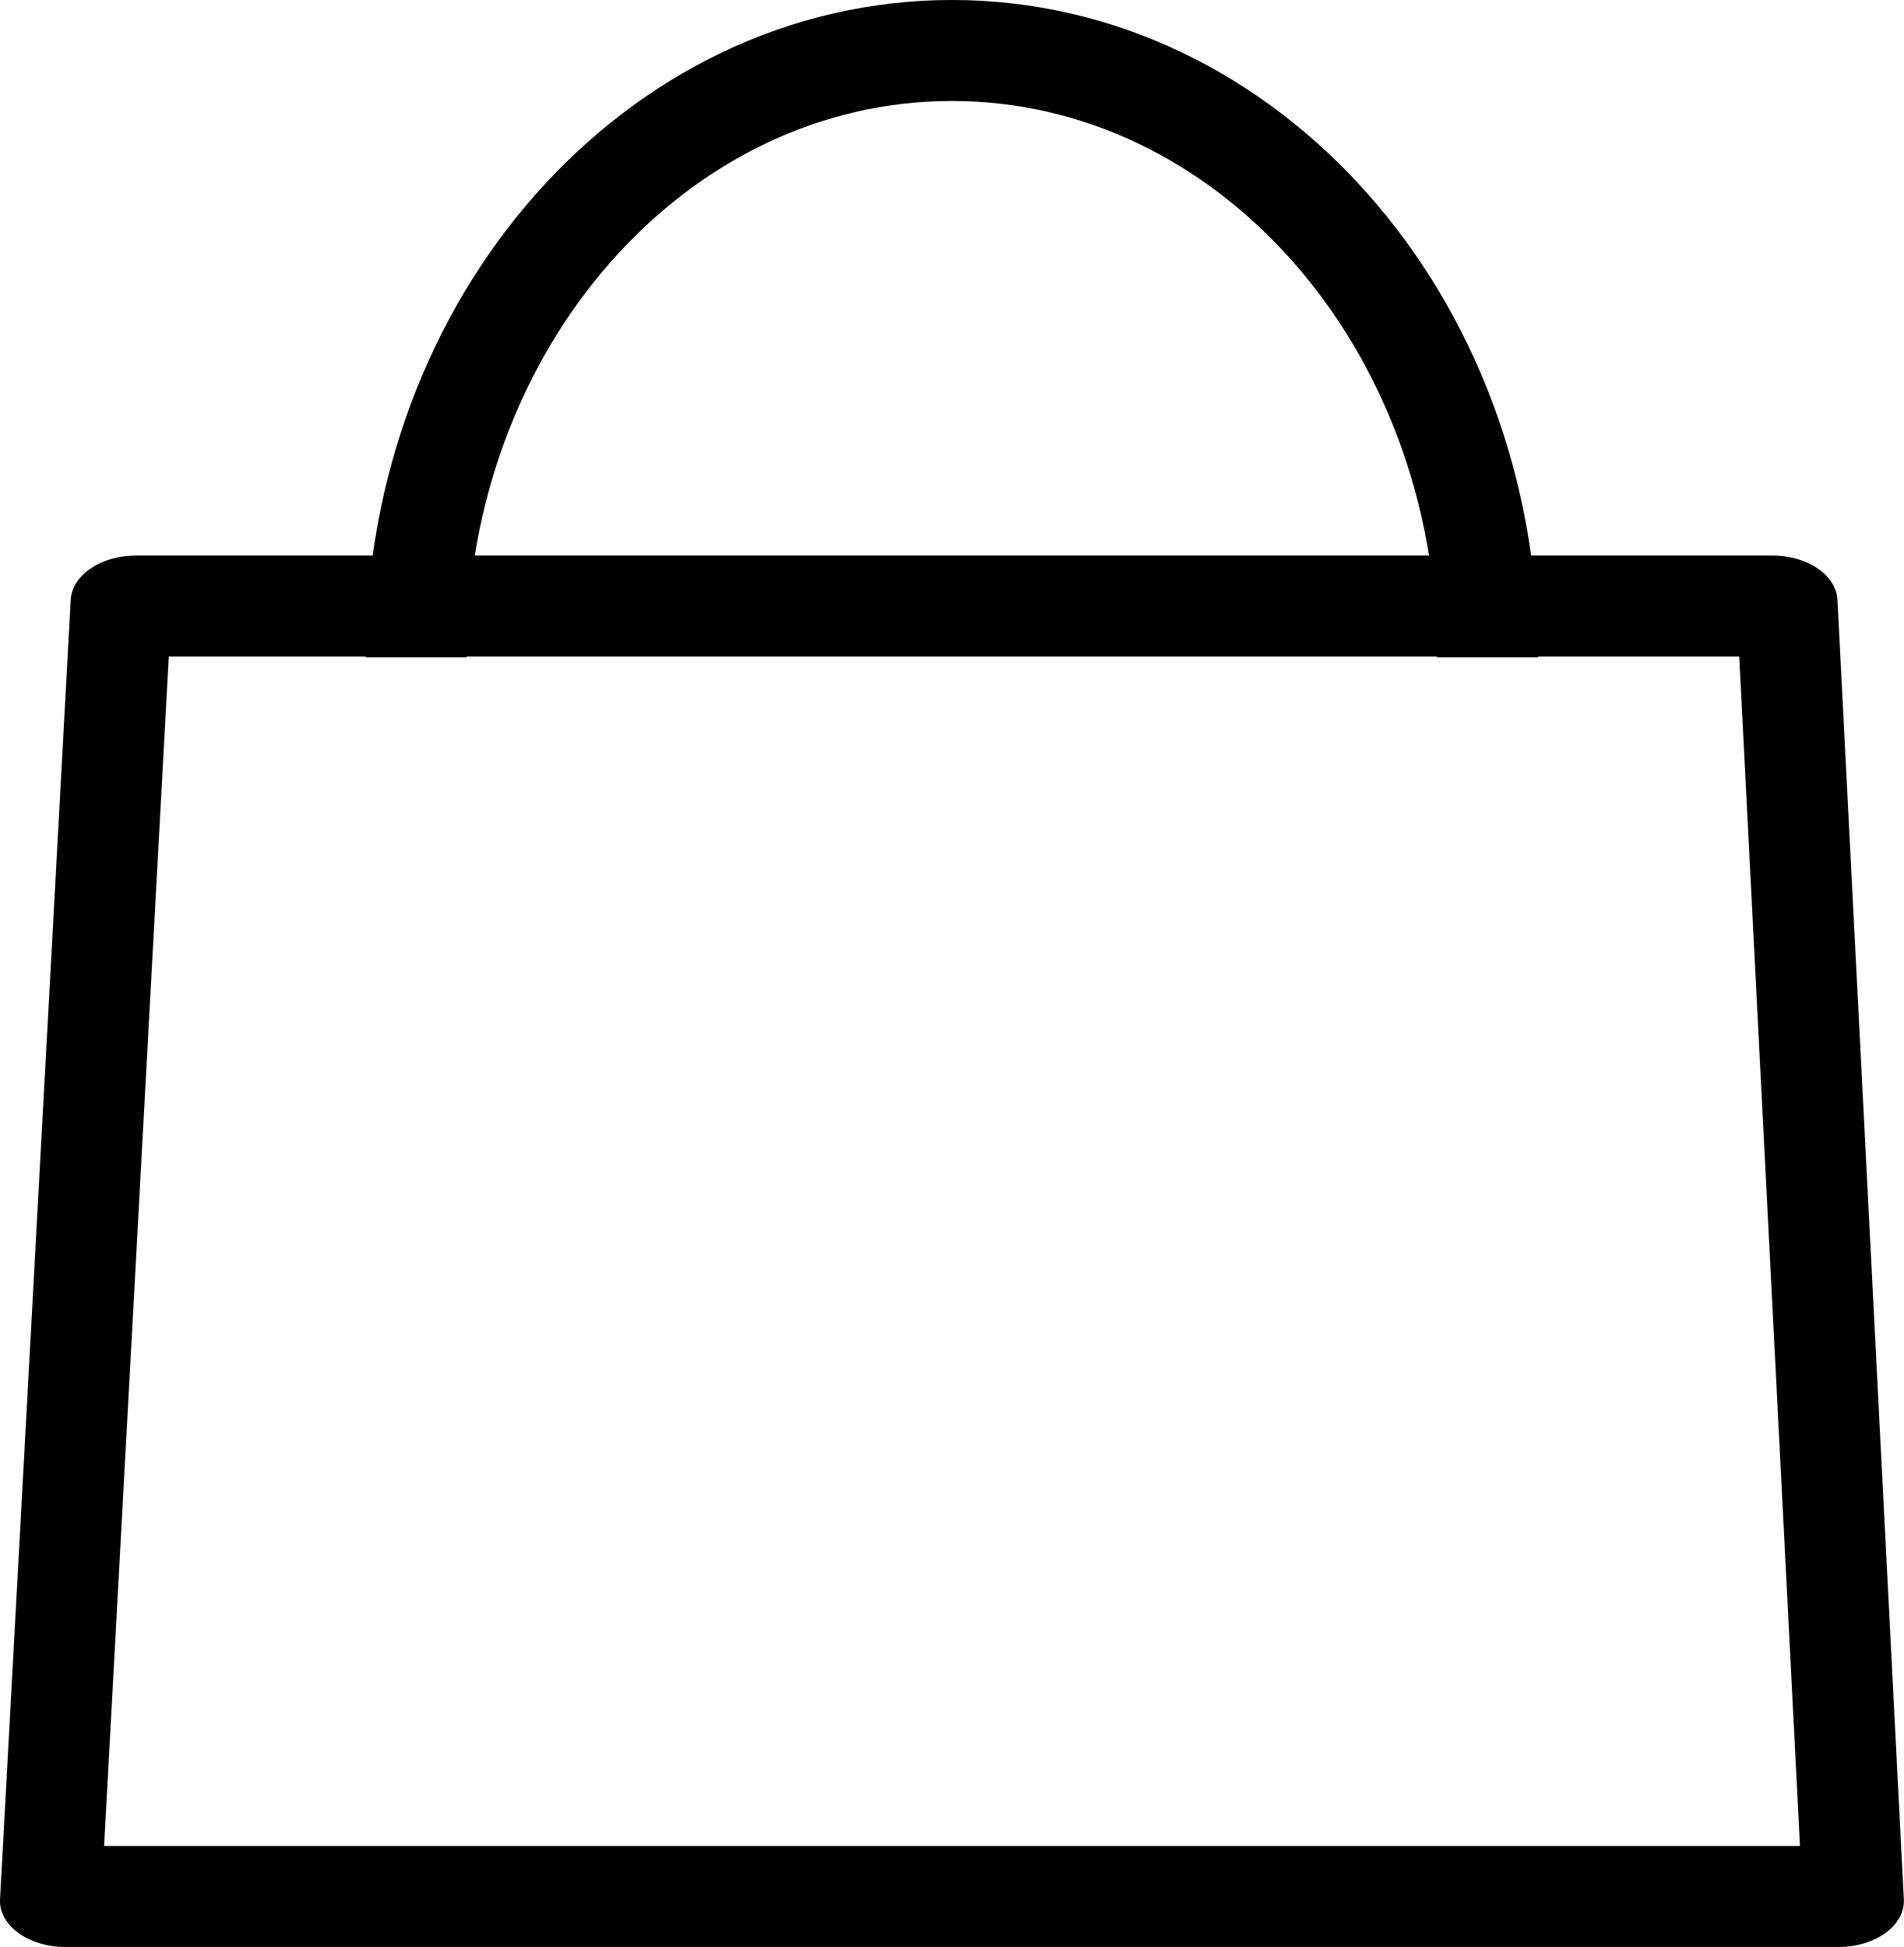
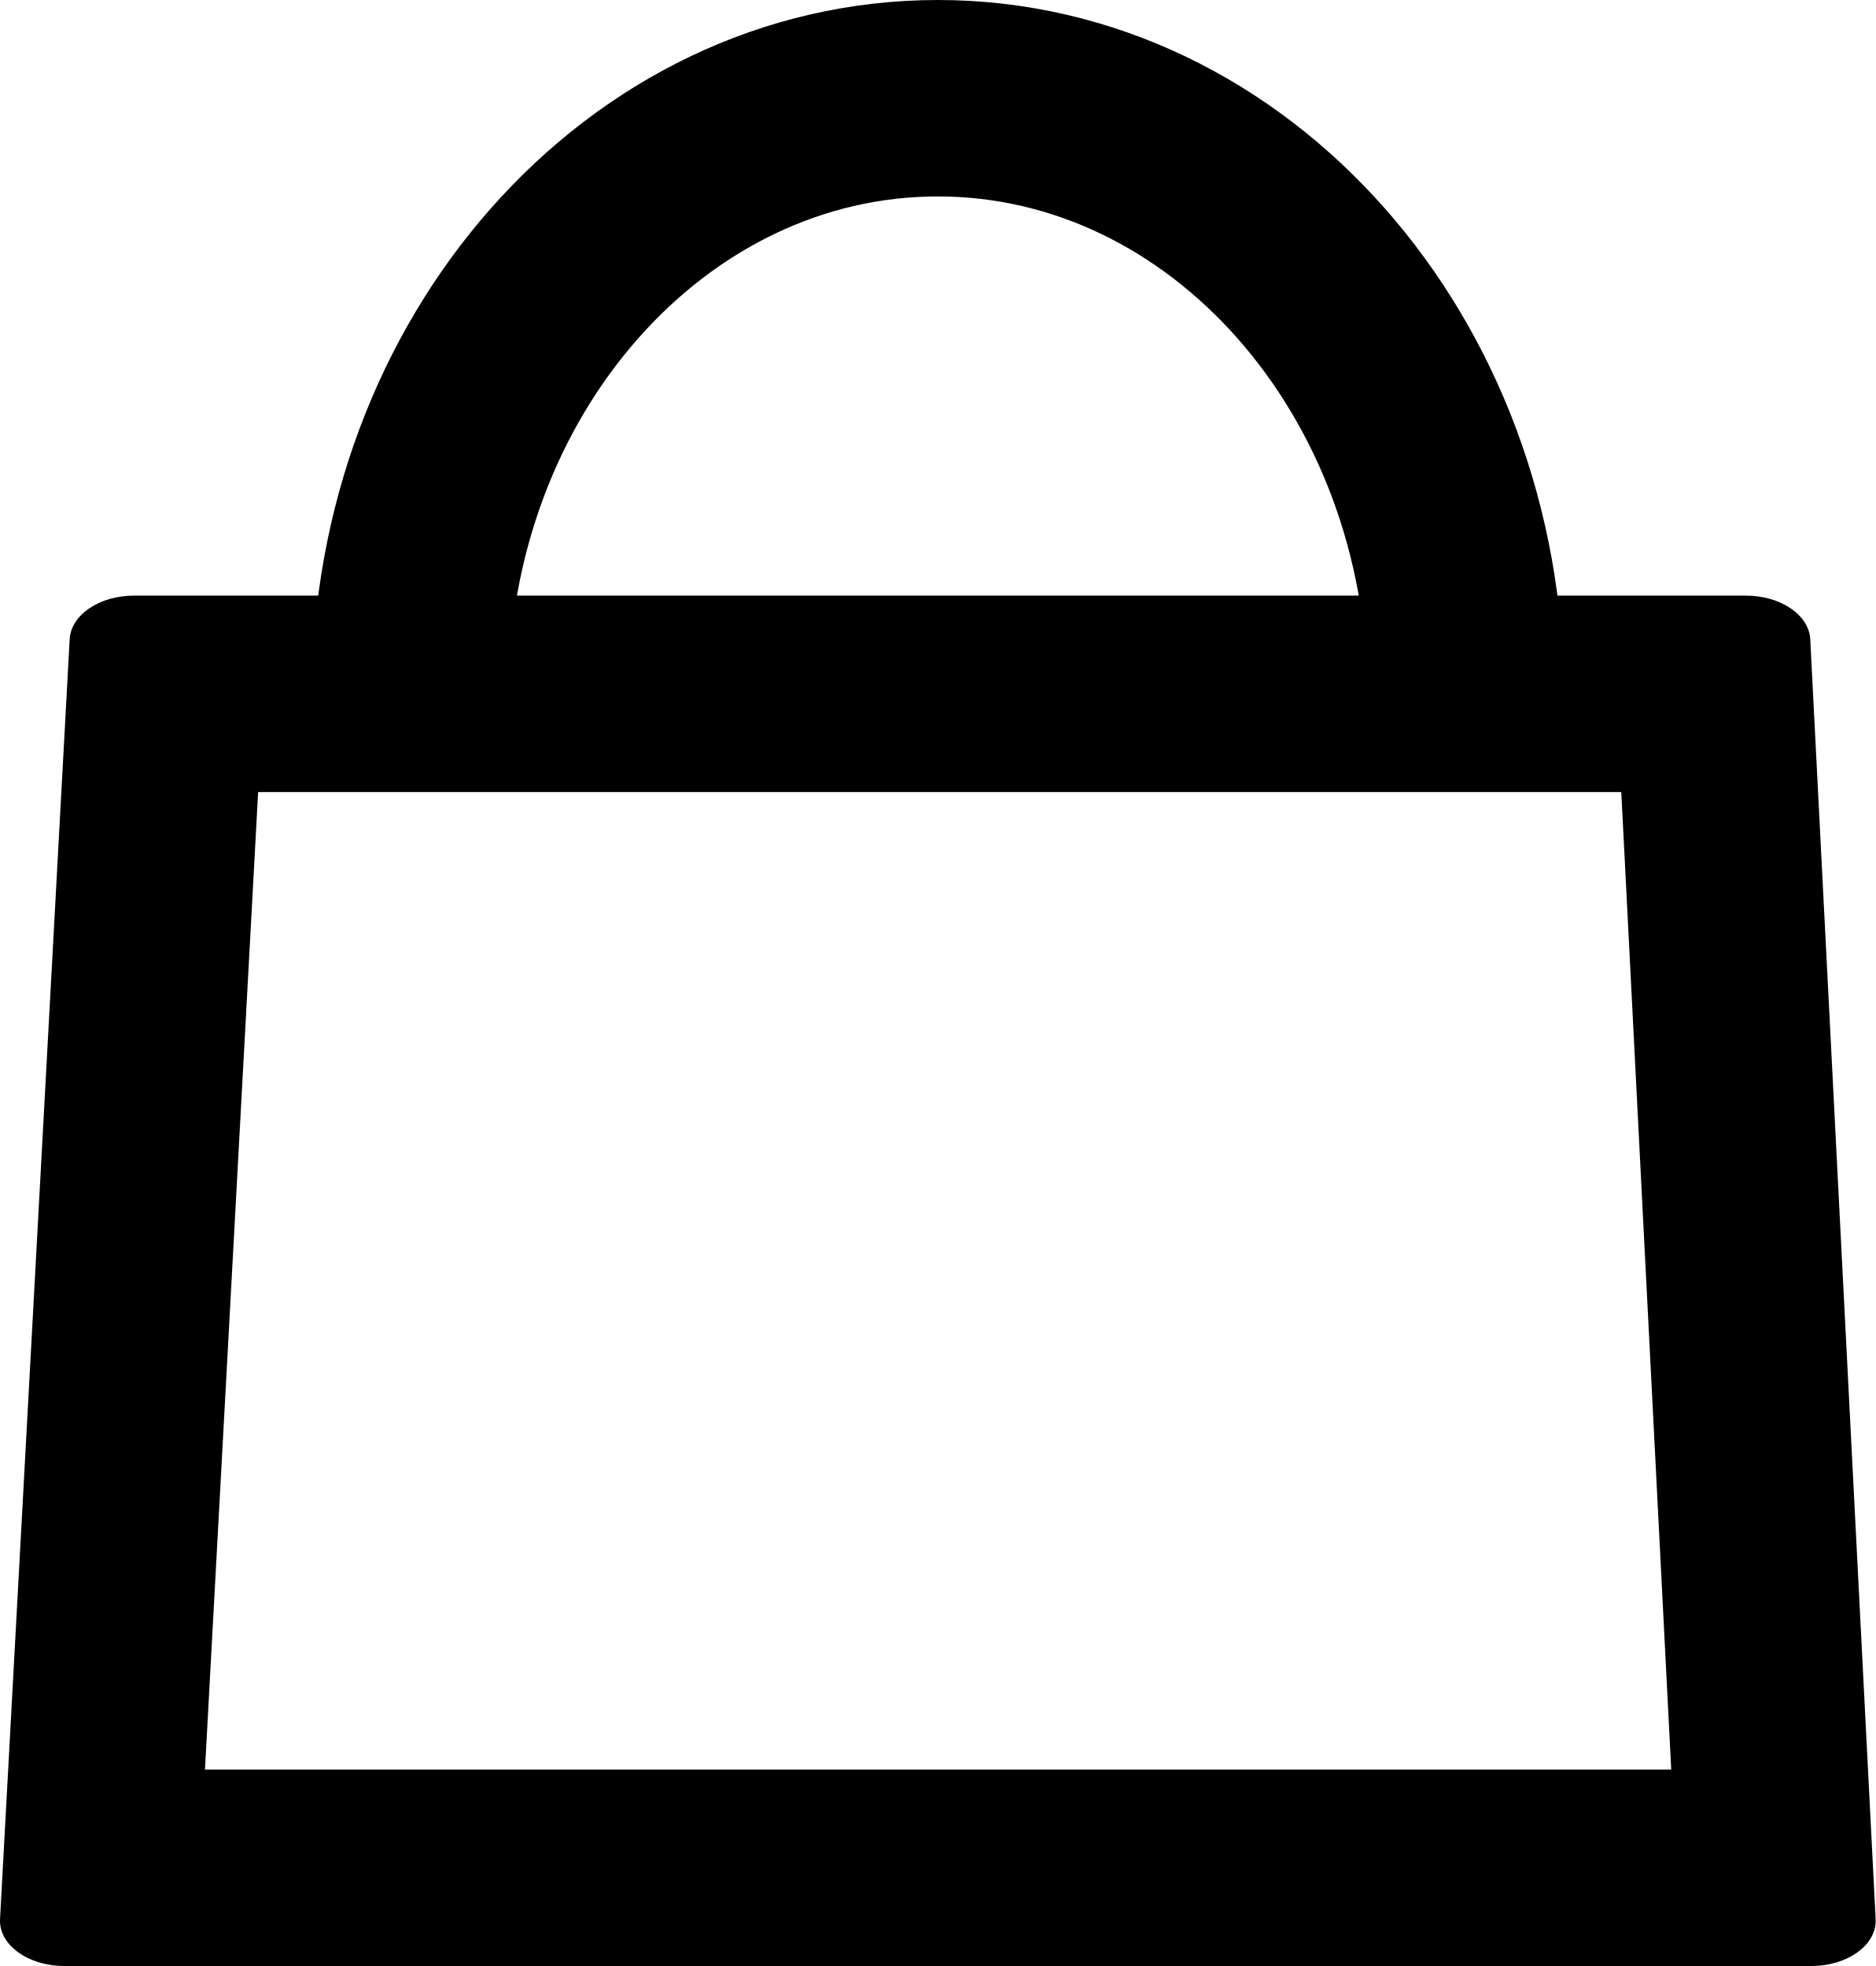
- <svg xmlns="http://www.w3.org/2000/svg" id="Layer_1" data-name="Layer 1" viewBox="0 0 490.21 501.27">
+ <svg xmlns="http://www.w3.org/2000/svg" id="Layer_1" data-name="Layer 1" viewBox="0 0 477.31 500.42">
  <defs>
    <style>
      .cls-1 {
        fill: none;
        stroke: #000;
        stroke-miterlimit: 10;
-         stroke-width: 26px;
+         stroke-width: 50px;
      }
    </style>
  </defs>
-   <path d="M447.82,169.03l15.64,306.24H26.8l16.66-306.24h404.36M456.3,143.03H35.02c-9.04,0-16.46,5.03-16.81,11.38L.01,488.98c-.36,6.71,7.27,12.28,16.81,12.28h456.57c9.53,0,17.15-5.56,16.81-12.26l-17.09-334.57c-.33-6.37-7.75-11.41-16.81-11.41h0Z" />
-   <path class="cls-1" d="M107.16,169.24c0-86.29,61.76-156.24,137.94-156.24s137.94,69.95,137.94,156.24" />
+   <path d="M412.58,201.61l12.71,248.82H52.16l13.53-248.82h346.89M444.29,151.61H34.1c-8.8,0-16.03,4.89-16.37,11.08L.01,488.46c-.36,6.53,7.07,11.96,16.37,11.96h444.56c9.28,0,16.7-5.41,16.37-11.93l-16.64-325.77c-.32-6.2-7.55-11.11-16.37-11.11h0Z" />
+   <path class="cls-1" d="M104.34,177.13c0-84.02,60.14-152.13,134.32-152.13s134.32,68.11,134.32,152.13" />
</svg>
